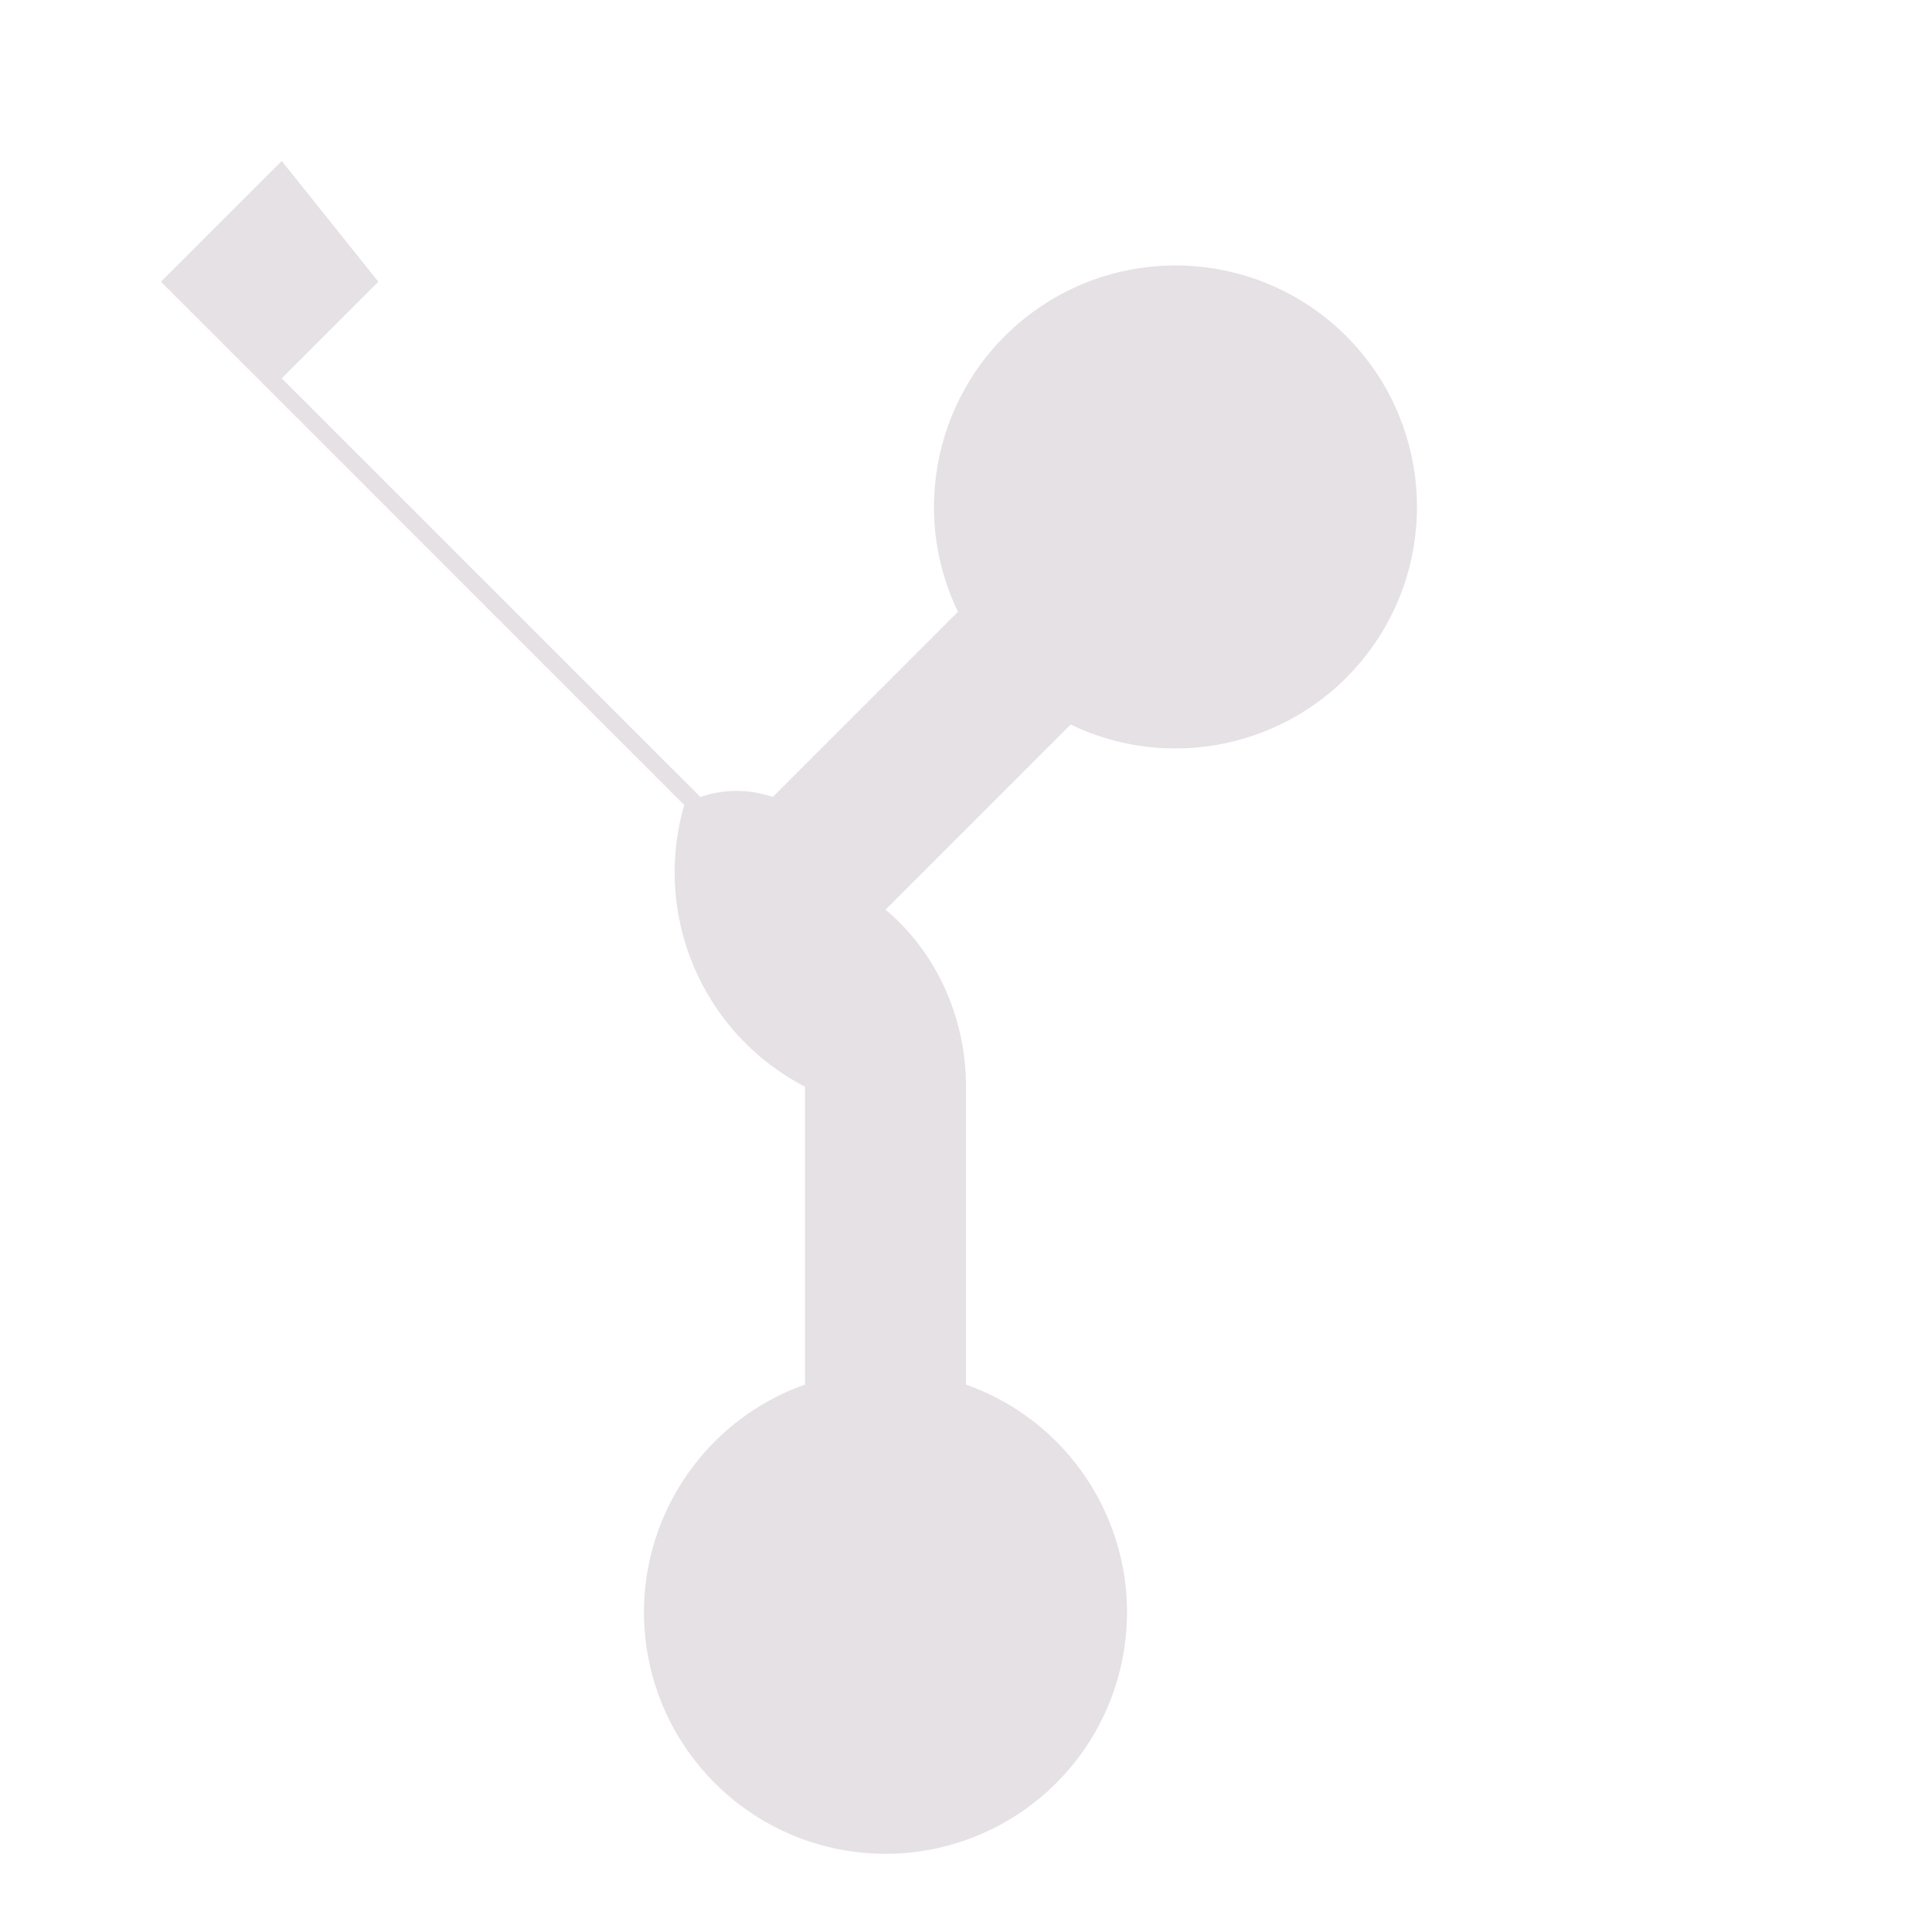
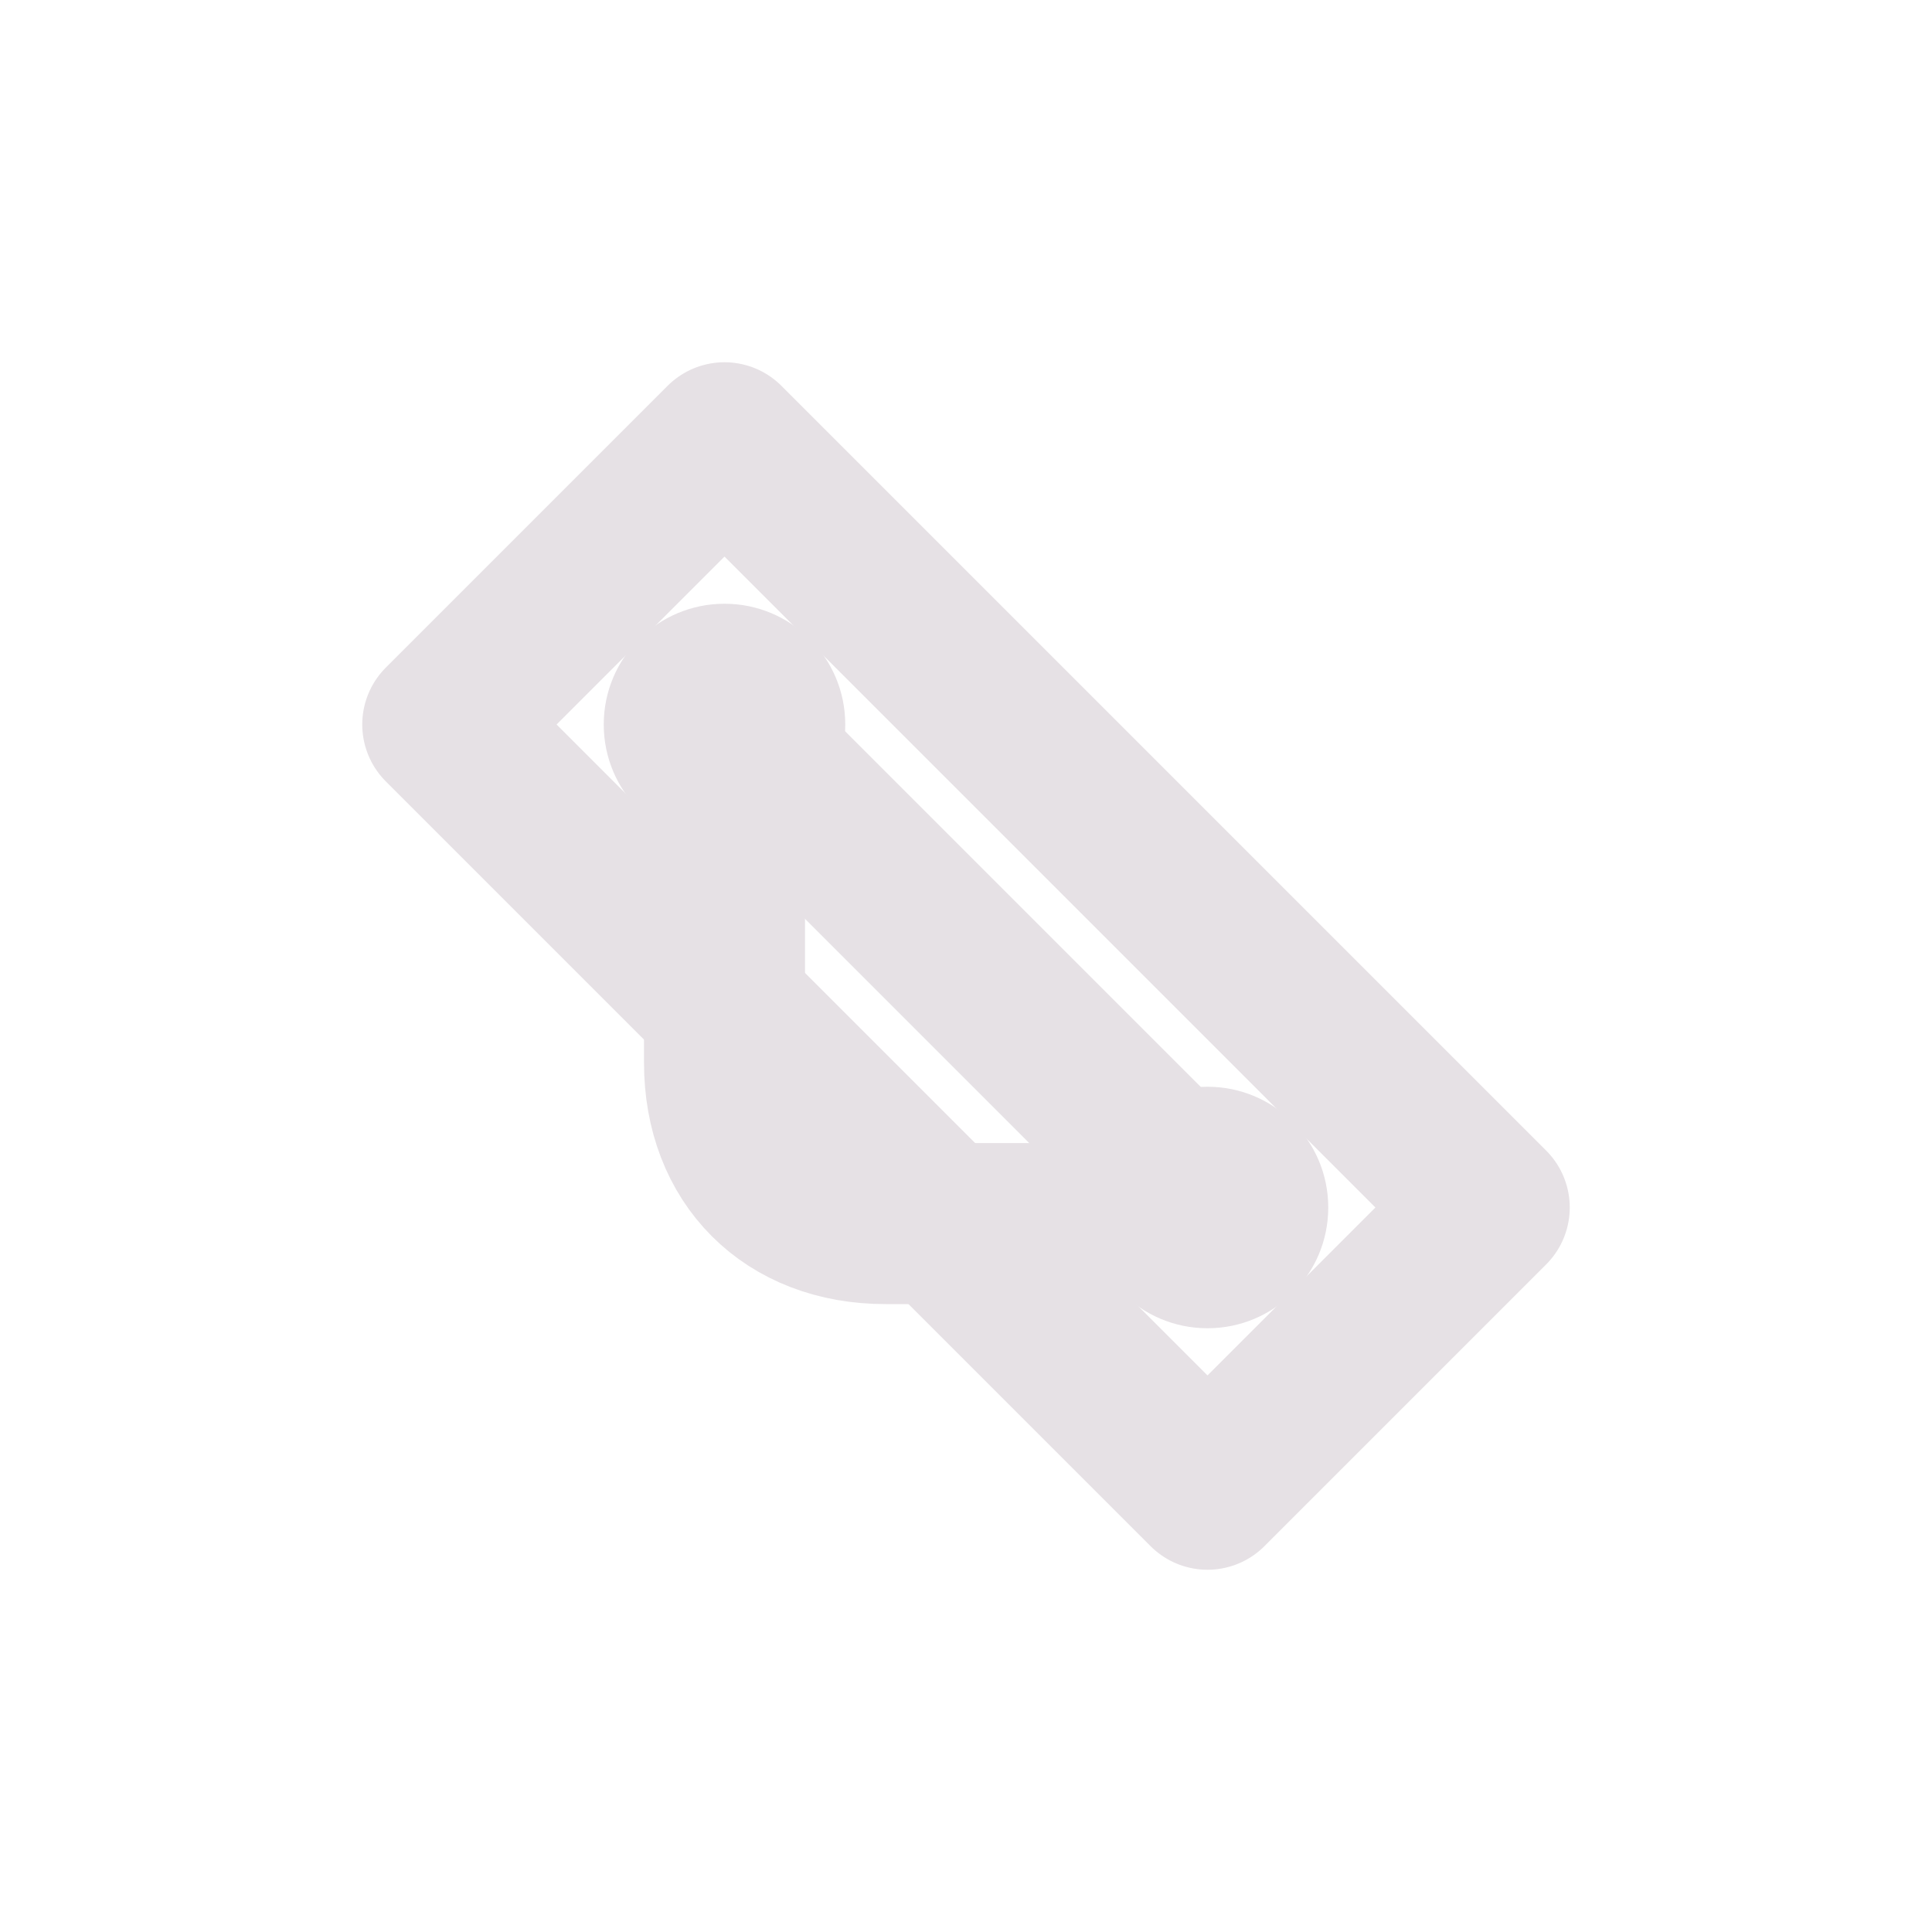
<svg xmlns="http://www.w3.org/2000/svg" viewBox="0 0 24 24">
-   <path fill="#E6E1E5" d="M3.5,2L2,3.5L8.5,10A3,3 0 0 0 10,13.5V17.2A3,3 0 1 0 12,17.2V13.5C12,12.6 11.6,11.8 11,11.3L13.3,9A3,3 0 1 0 11.9,7.6L9.6,9.9C9.3,9.8 9,9.8 8.7,9.9L3.5,4.7L4.7,3.5L3.5,2Z" />
+   <g fill="none" stroke="#E6E1E5" stroke-width="2" stroke-linecap="round" stroke-linejoin="round">
+     <path d="M9 5.5 18.5 15 15 18.5 5.5 9 9 5.5Z" />
+     <circle cx="9" cy="9" r="1.5" fill="#E6E1E5" stroke="none" />
+     <circle cx="15" cy="15" r="1.5" fill="#E6E1E5" stroke="none" />
+     <path d="M9 9 15 15" />
+     <path d="M9 9v4.2c0 1.2.8 2 2 2h4" />
+   </g>
</svg>
